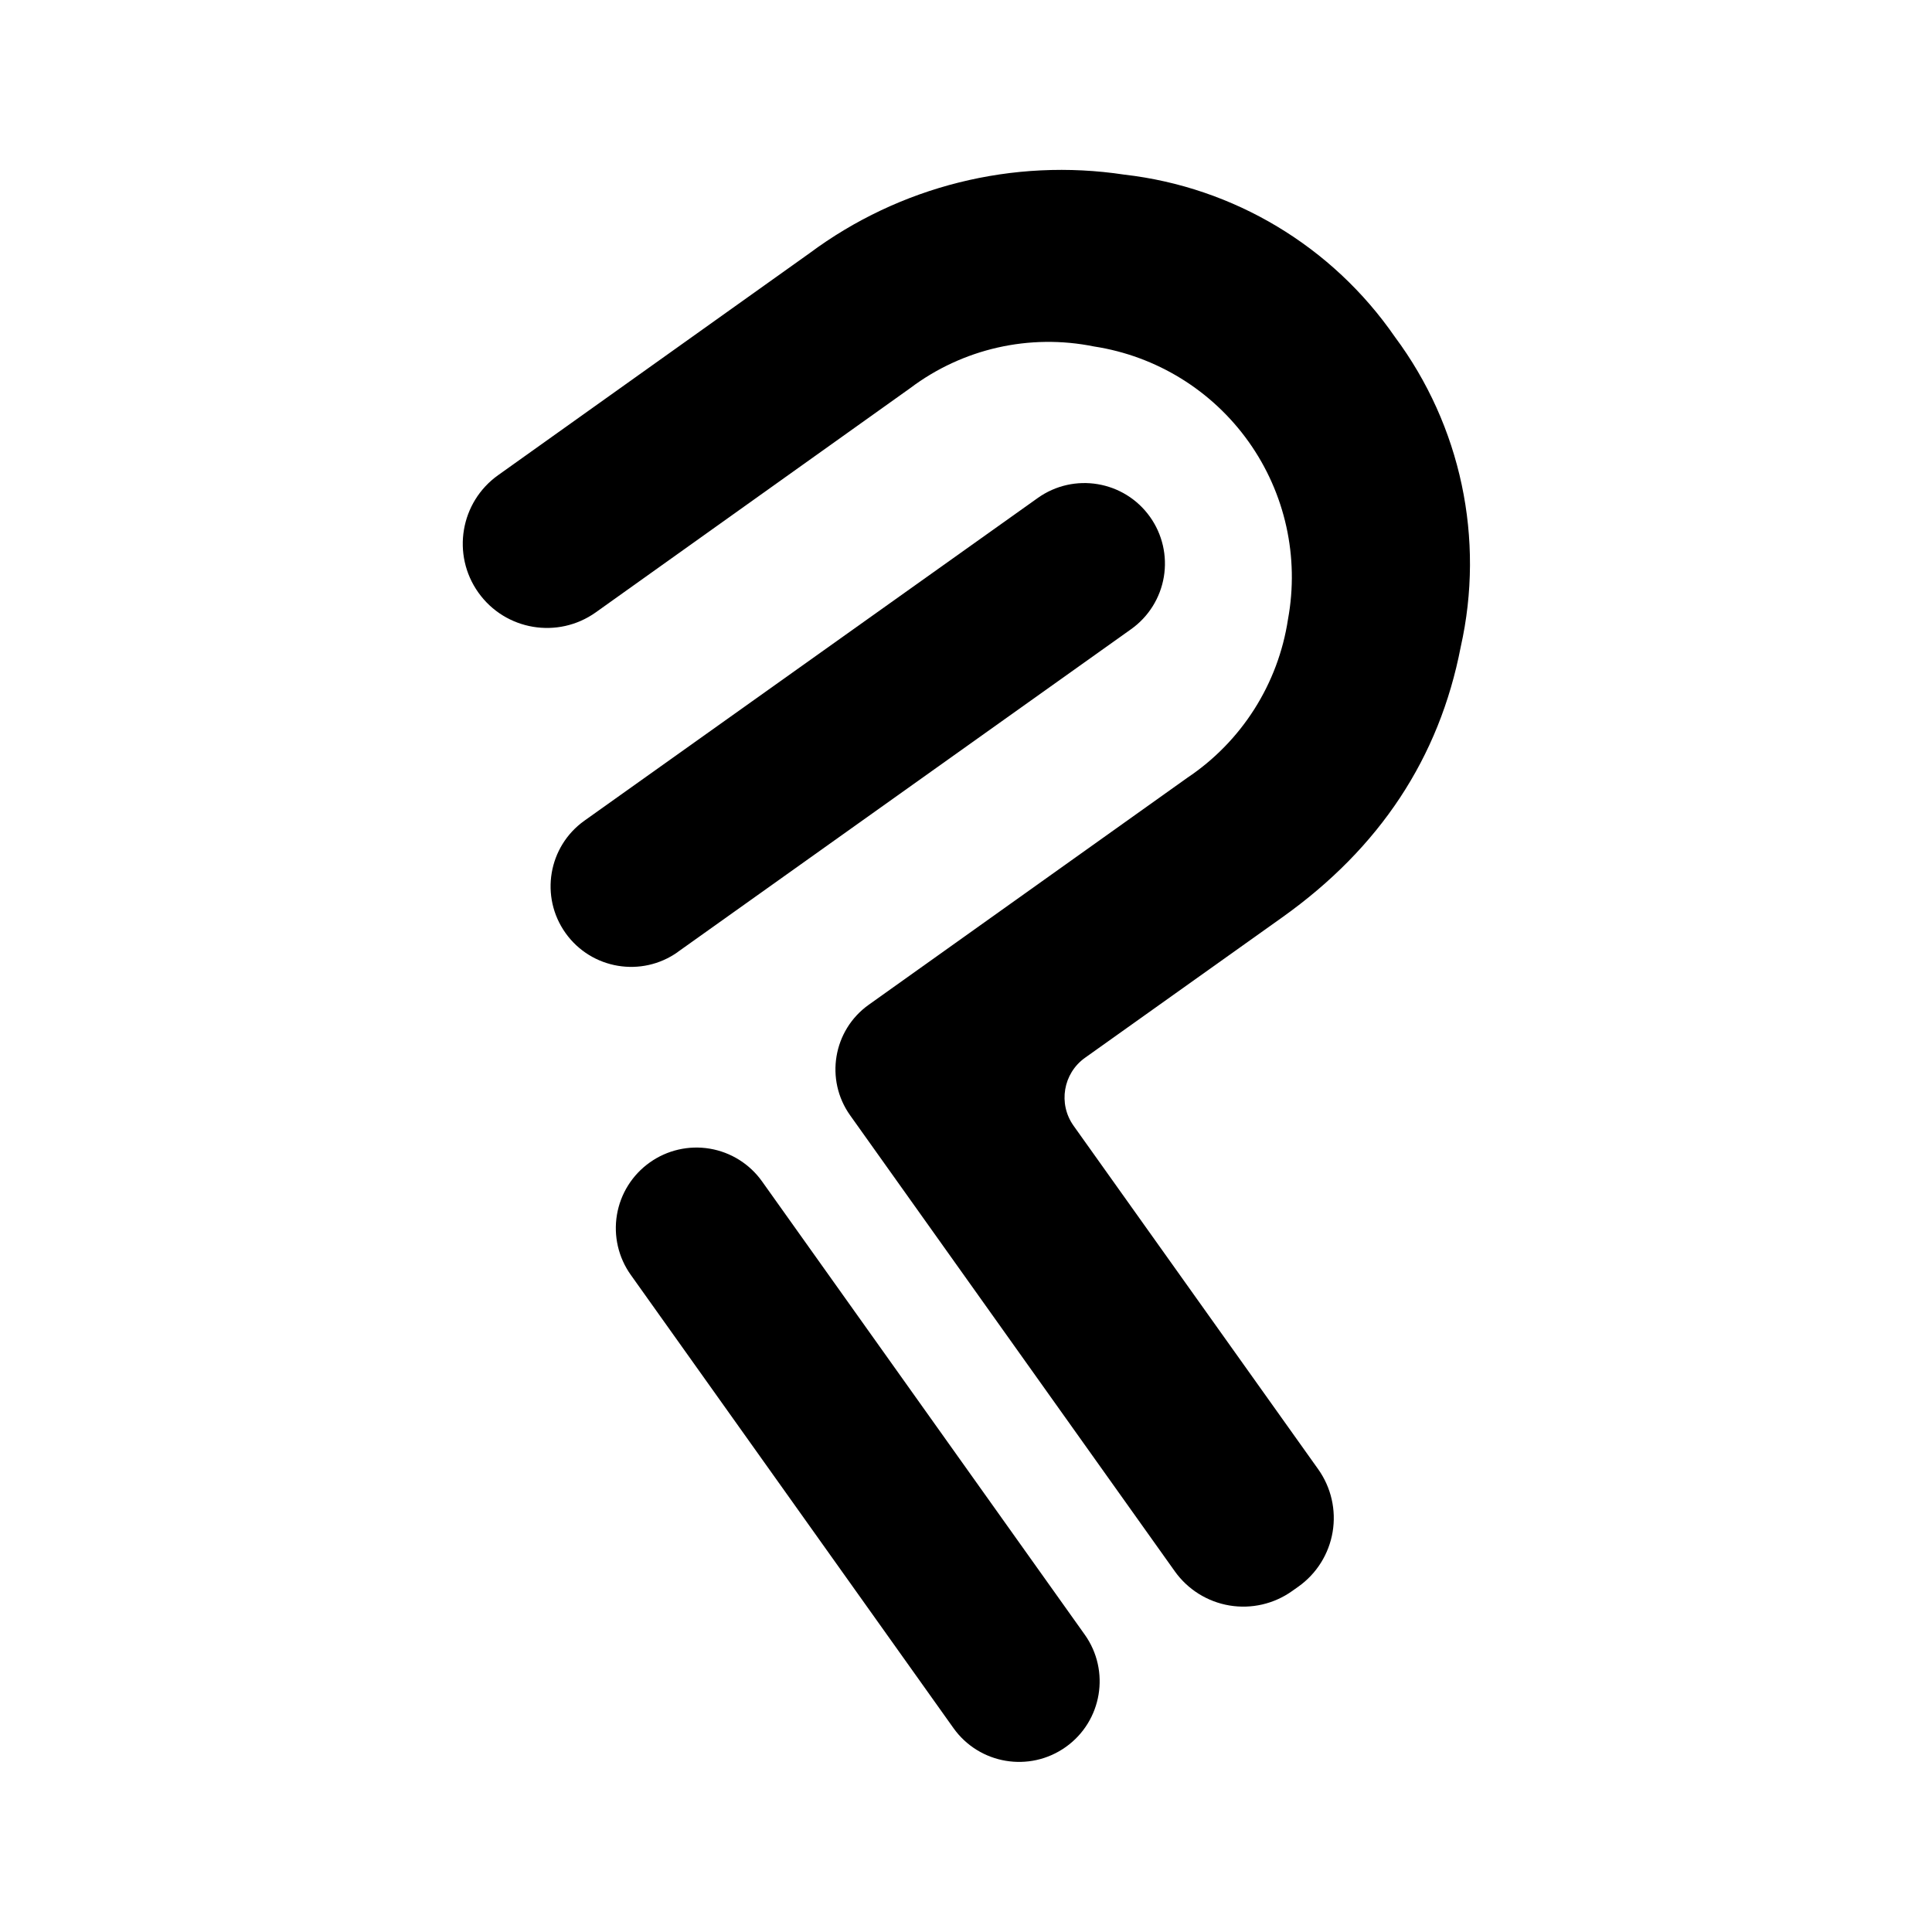
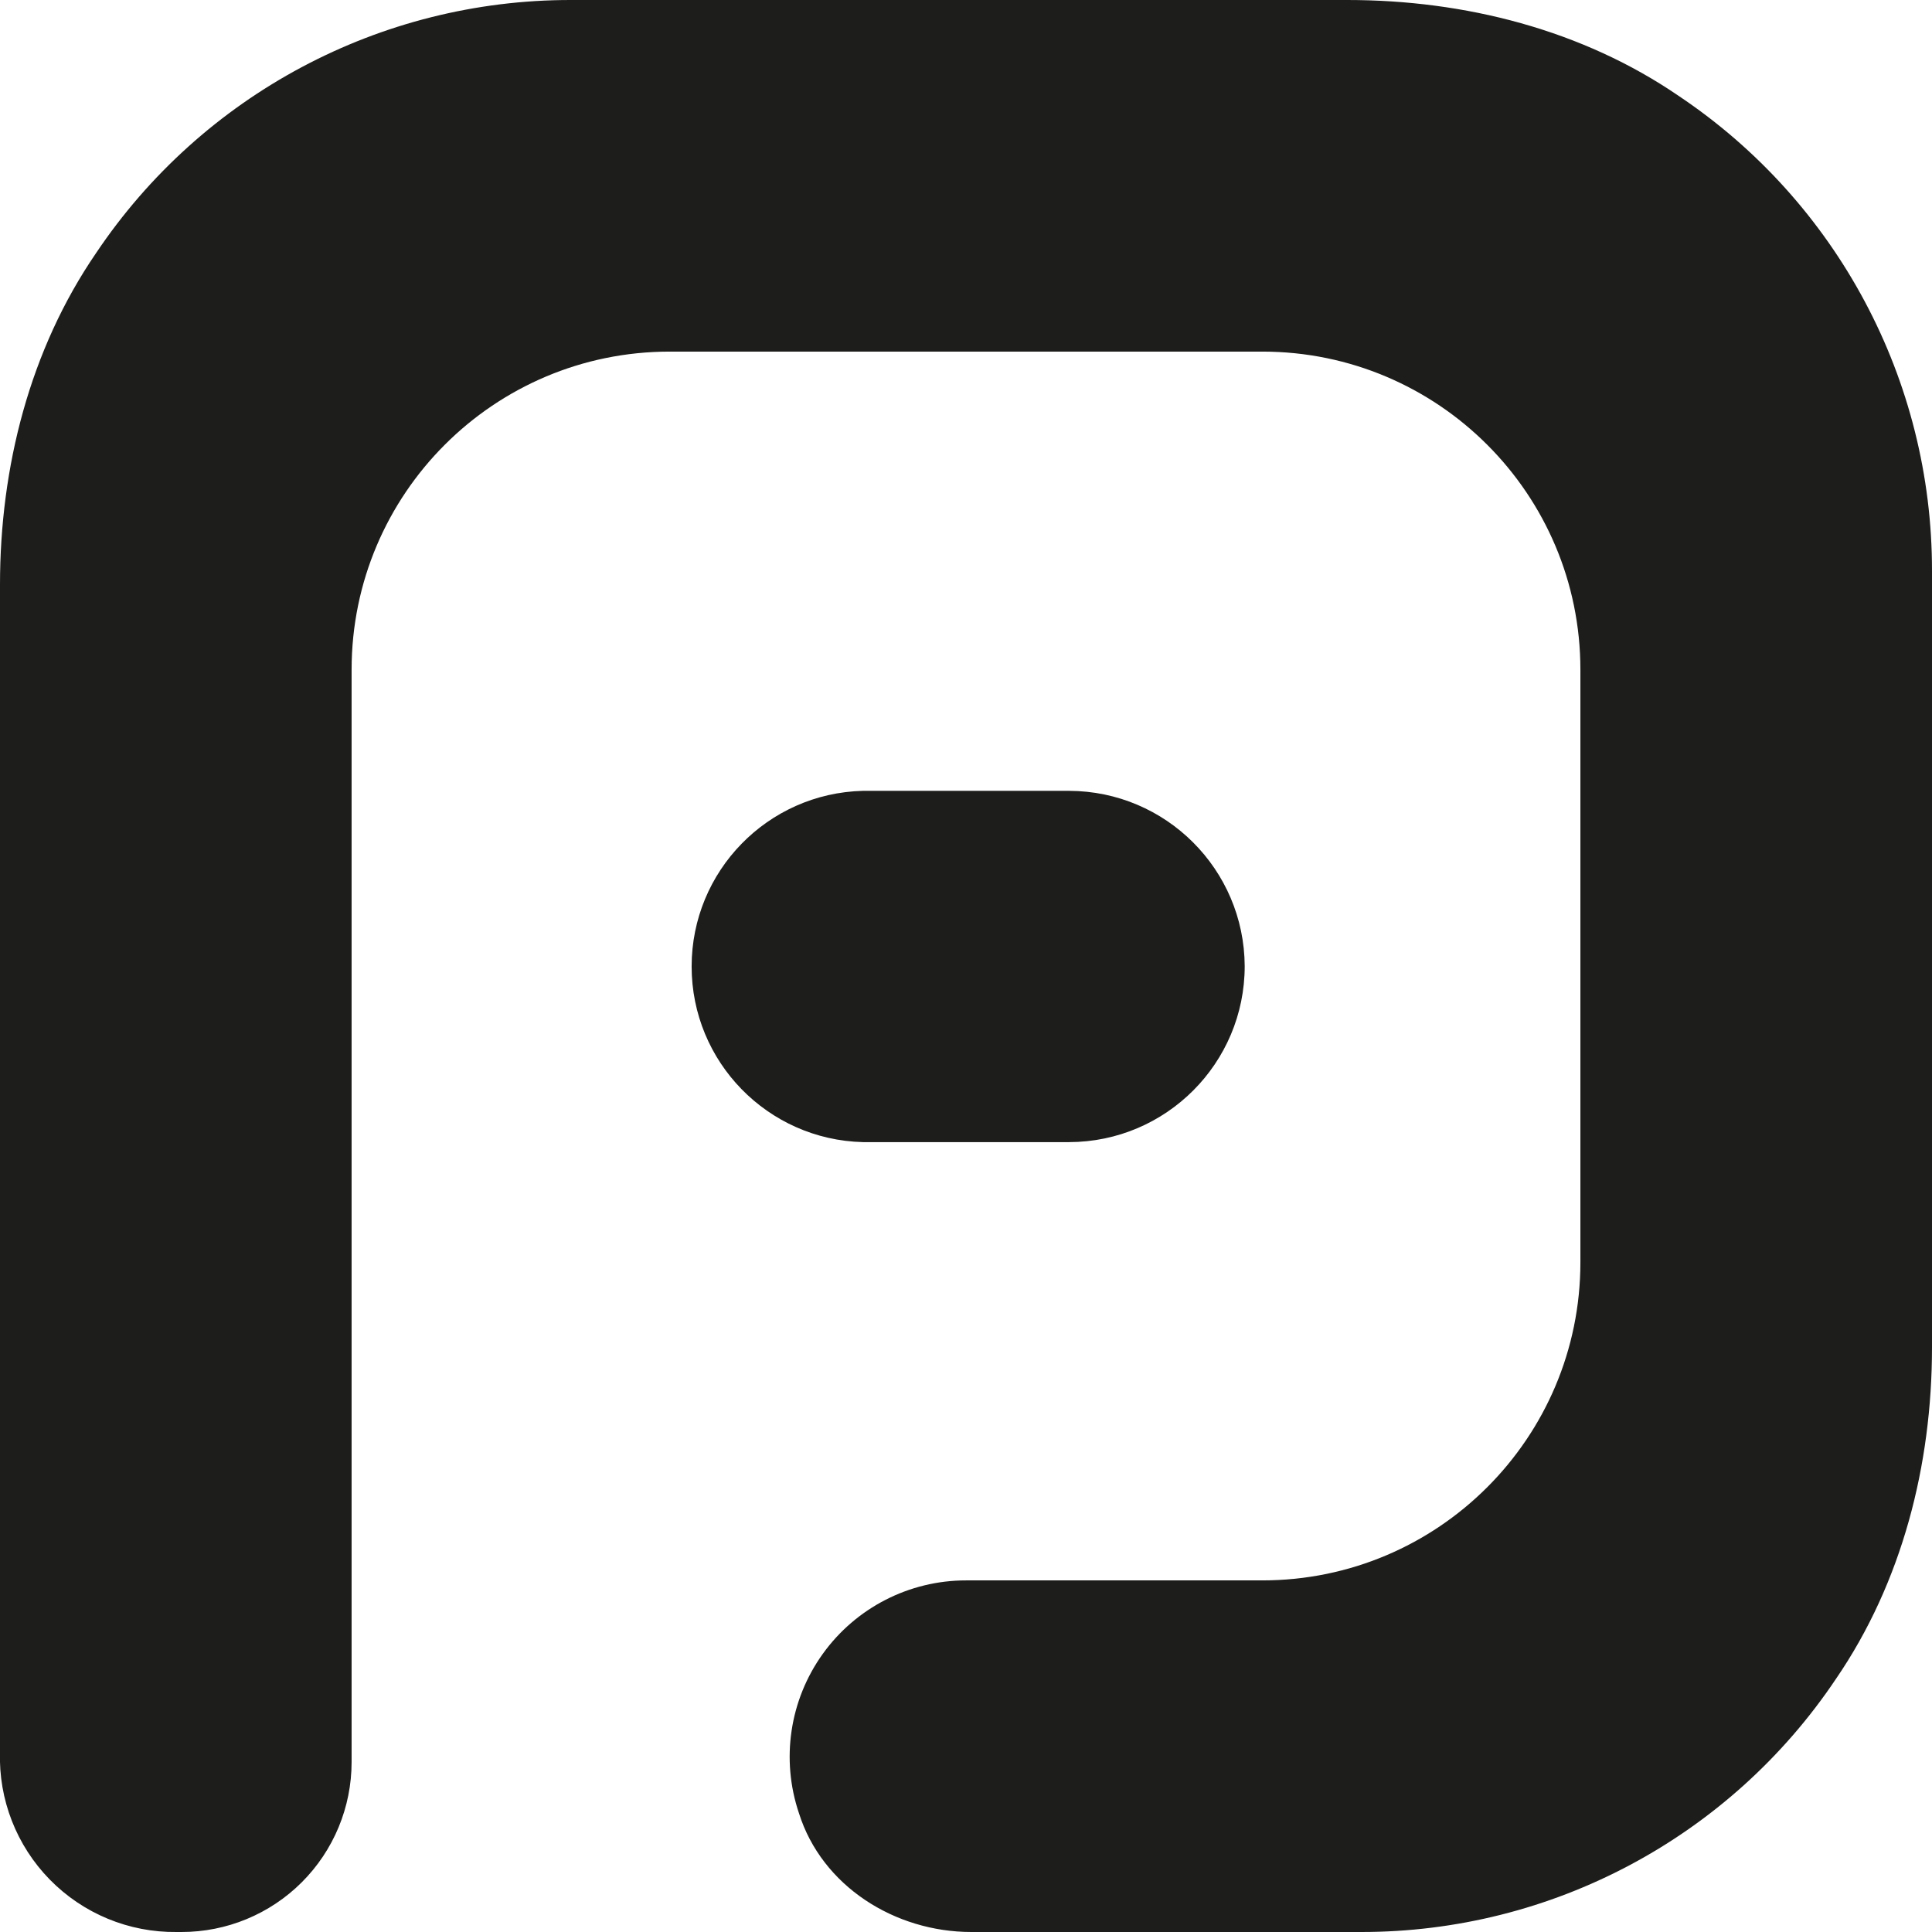
- <svg xmlns="http://www.w3.org/2000/svg" viewBox="0 0 180 180">
+ <svg xmlns="http://www.w3.org/2000/svg" viewBox="0 0 181 181">
  <defs>
-     <style>.cls-1{fill:none;}</style>
+     <style>.cls-1{fill:#1d1d1b;}</style>
  </defs>
  <g id="Layer_2" data-name="Layer 2">
    <g id="Layer_1-2" data-name="Layer 1">
-       <path d="M71,110.07a7.5,7.5,0,0,0-10.47-1.76h0a7.5,7.5,0,0,0-1.76,10.47L88.83,161a7.5,7.5,0,0,0,12.23-8.71Z" />
-       <path d="M63.15,88.69l42.23-30.07a7.5,7.5,0,0,0,1.76-10.47h0A7.5,7.5,0,0,0,96.68,46.4L54.45,76.46a7.5,7.5,0,1,0,8.71,12.23Z" />
-       <path d="M104.75,16.27a39.3,39.3,0,0,0-29.34,7.33l-29,20.67a7.84,7.84,0,0,0,9.1,12.78L84.79,36.17a21.39,21.39,0,0,1,17.14-3.89A21.73,21.73,0,0,1,120,57.69a21.67,21.67,0,0,1-9.39,14.78L80.94,93.61a7.39,7.39,0,0,0-1.73,10.31l30.24,42.47a7.84,7.84,0,0,0,10.94,1.84l.58-.41a7.84,7.84,0,0,0,1.84-10.94l-22.79-32a4.54,4.54,0,0,1,1.07-6.33l18.37-13.08q13.64-9.71,16.63-25.19a35.37,35.37,0,0,0-6.13-28.89A35.54,35.54,0,0,0,104.75,16.27Z" />
-       <rect class="cls-1" width="180" height="180" />
+       <path class="cls-1" d="M109.09,181H91c-7.17,0-14-4.3-16.15-11.13A16.52,16.52,0,0,1,90.5,148.06h27.76a29.8,29.8,0,0,0,29.8-29.8V62.74a29.8,29.8,0,0,0-29.8-29.8H62.74a29.8,29.8,0,0,0-29.8,29.8V165.07A15.92,15.92,0,0,1,17,181h-.46A16.36,16.36,0,0,1,0,164.12V54.77c0-11,2.79-22,9-31.06A53.5,53.5,0,0,1,53.49,0h72.74c11,0,22,2.79,31.06,9A53.47,53.47,0,0,1,181,53.49v72.74c0,11-2.79,22-9,31.06A53.5,53.5,0,0,1,127.51,181Z" />
+       <path class="cls-1" d="M116.61,90.51A16.49,16.49,0,0,1,100.16,107H80.85a16.46,16.46,0,0,1,0-32.91h19.31A16.5,16.5,0,0,1,116.61,90.51Z" />
    </g>
  </g>
</svg>
